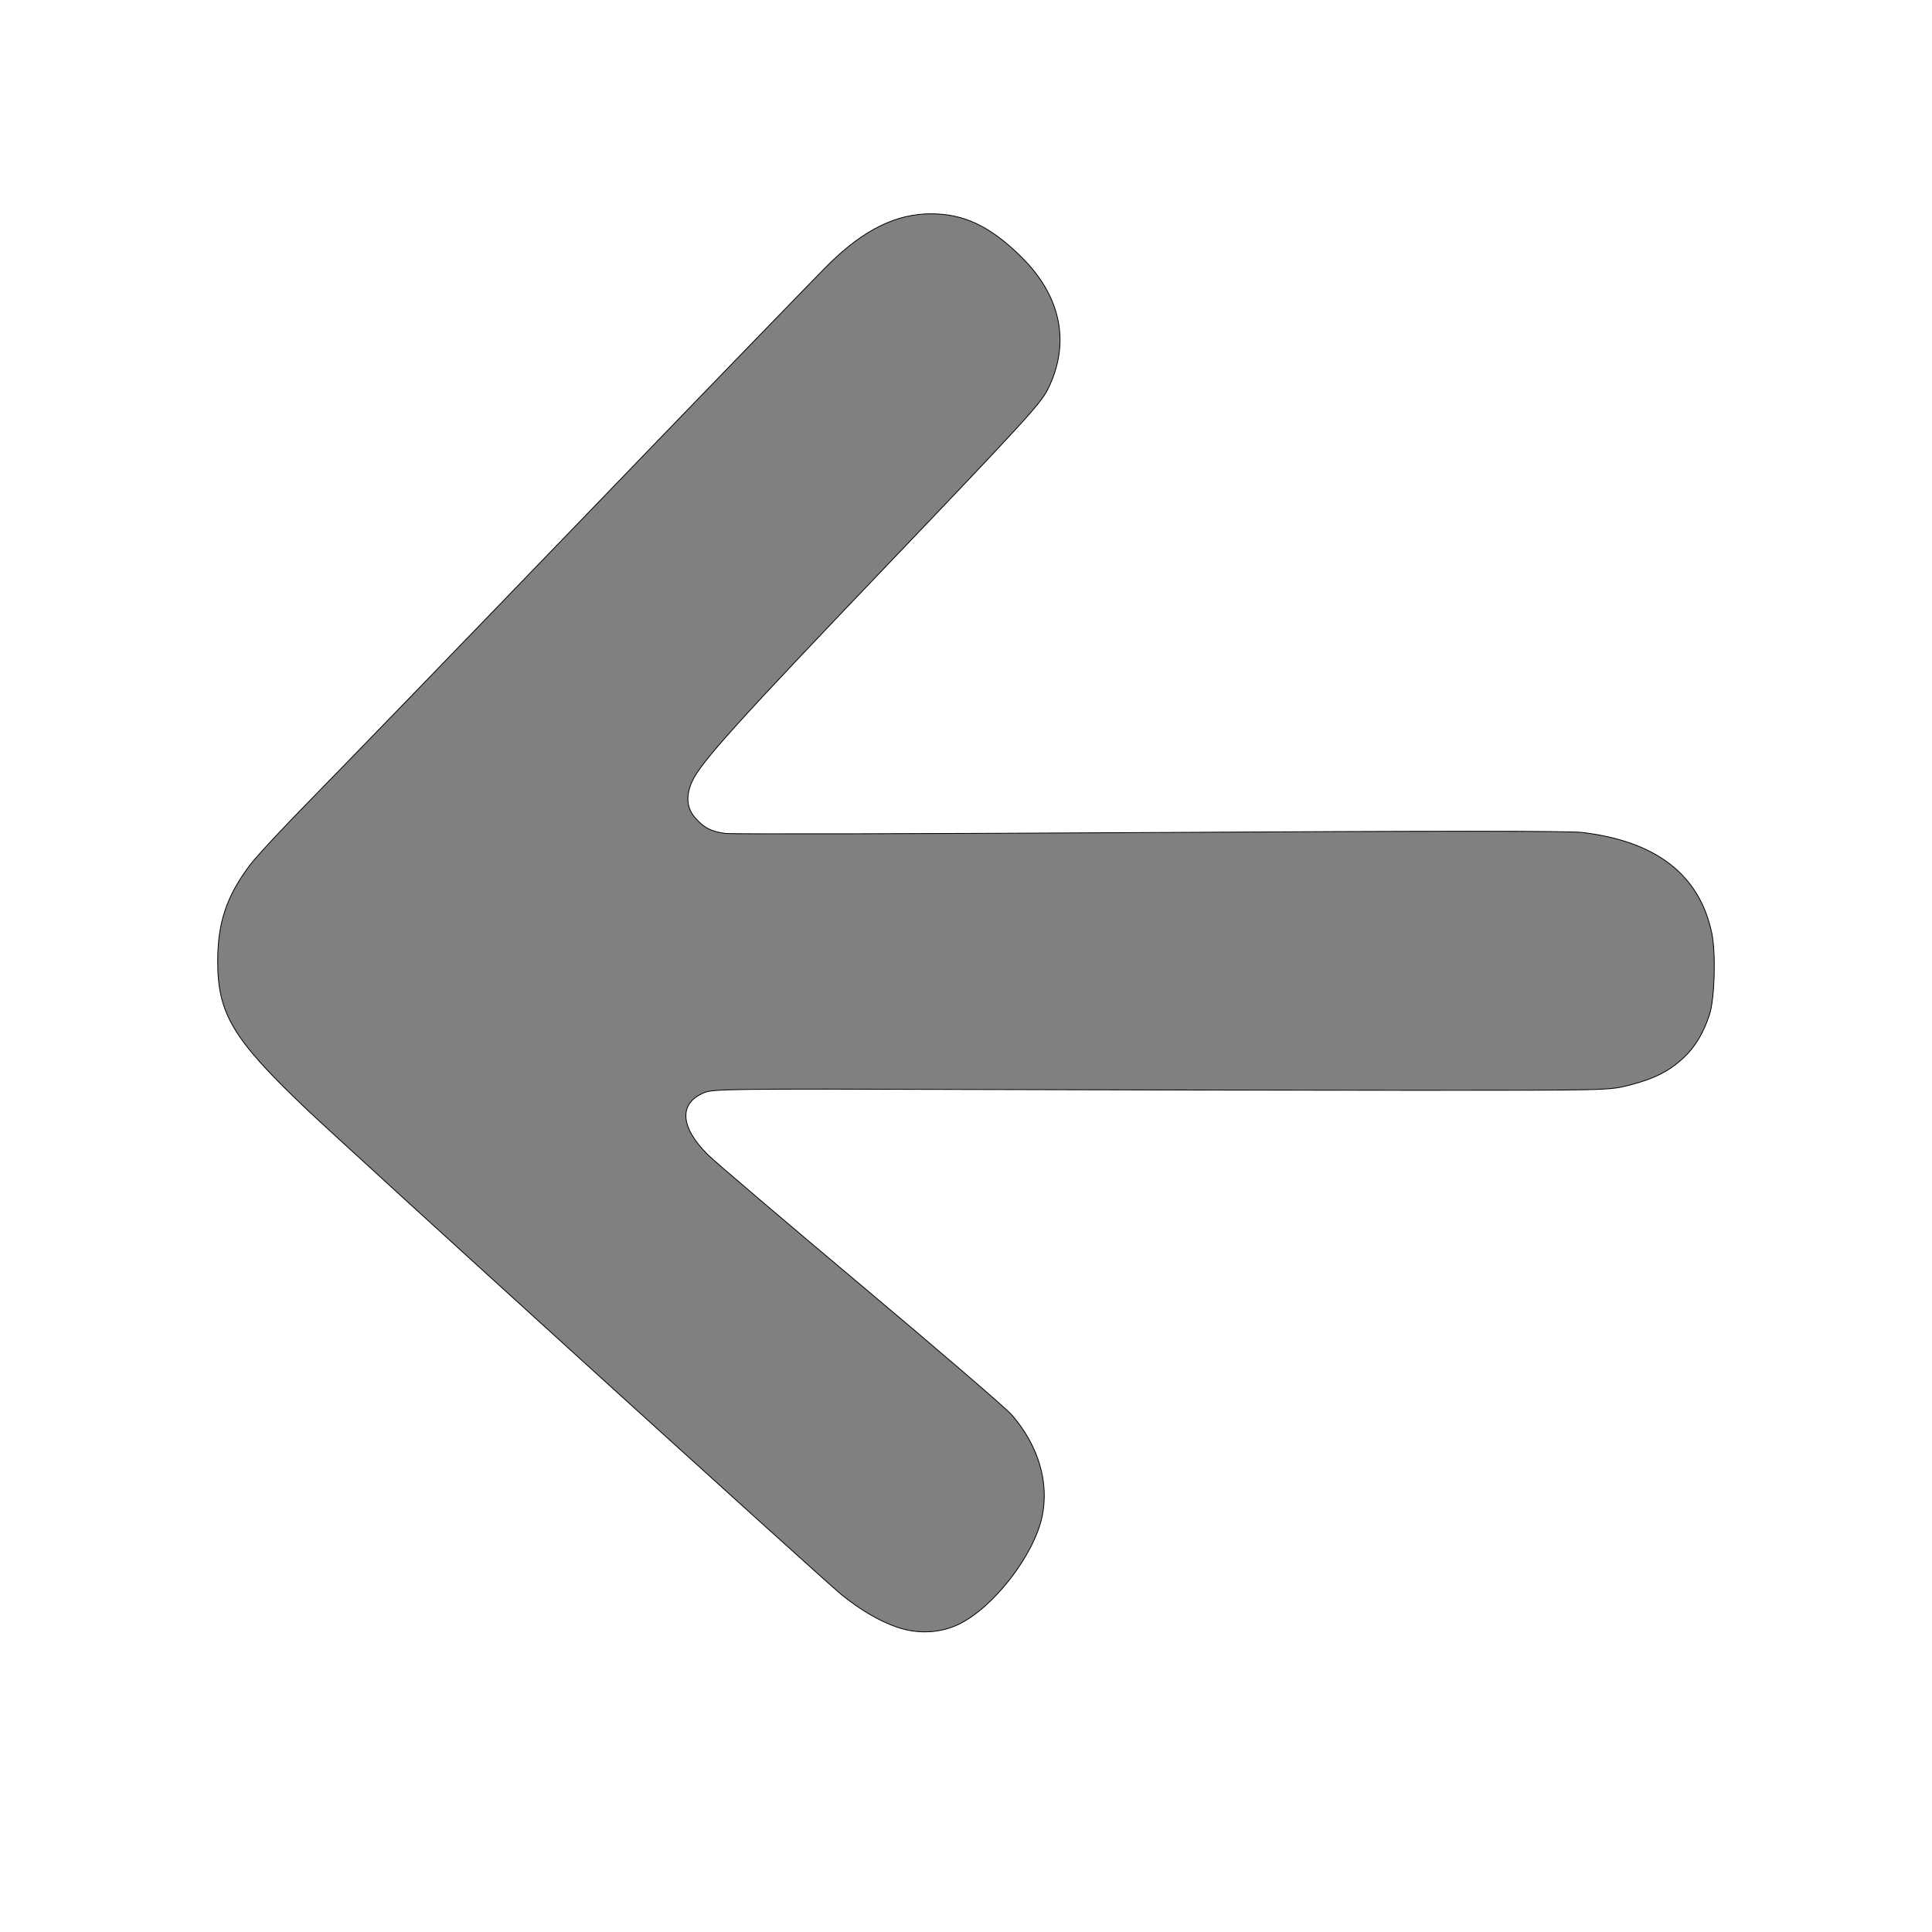
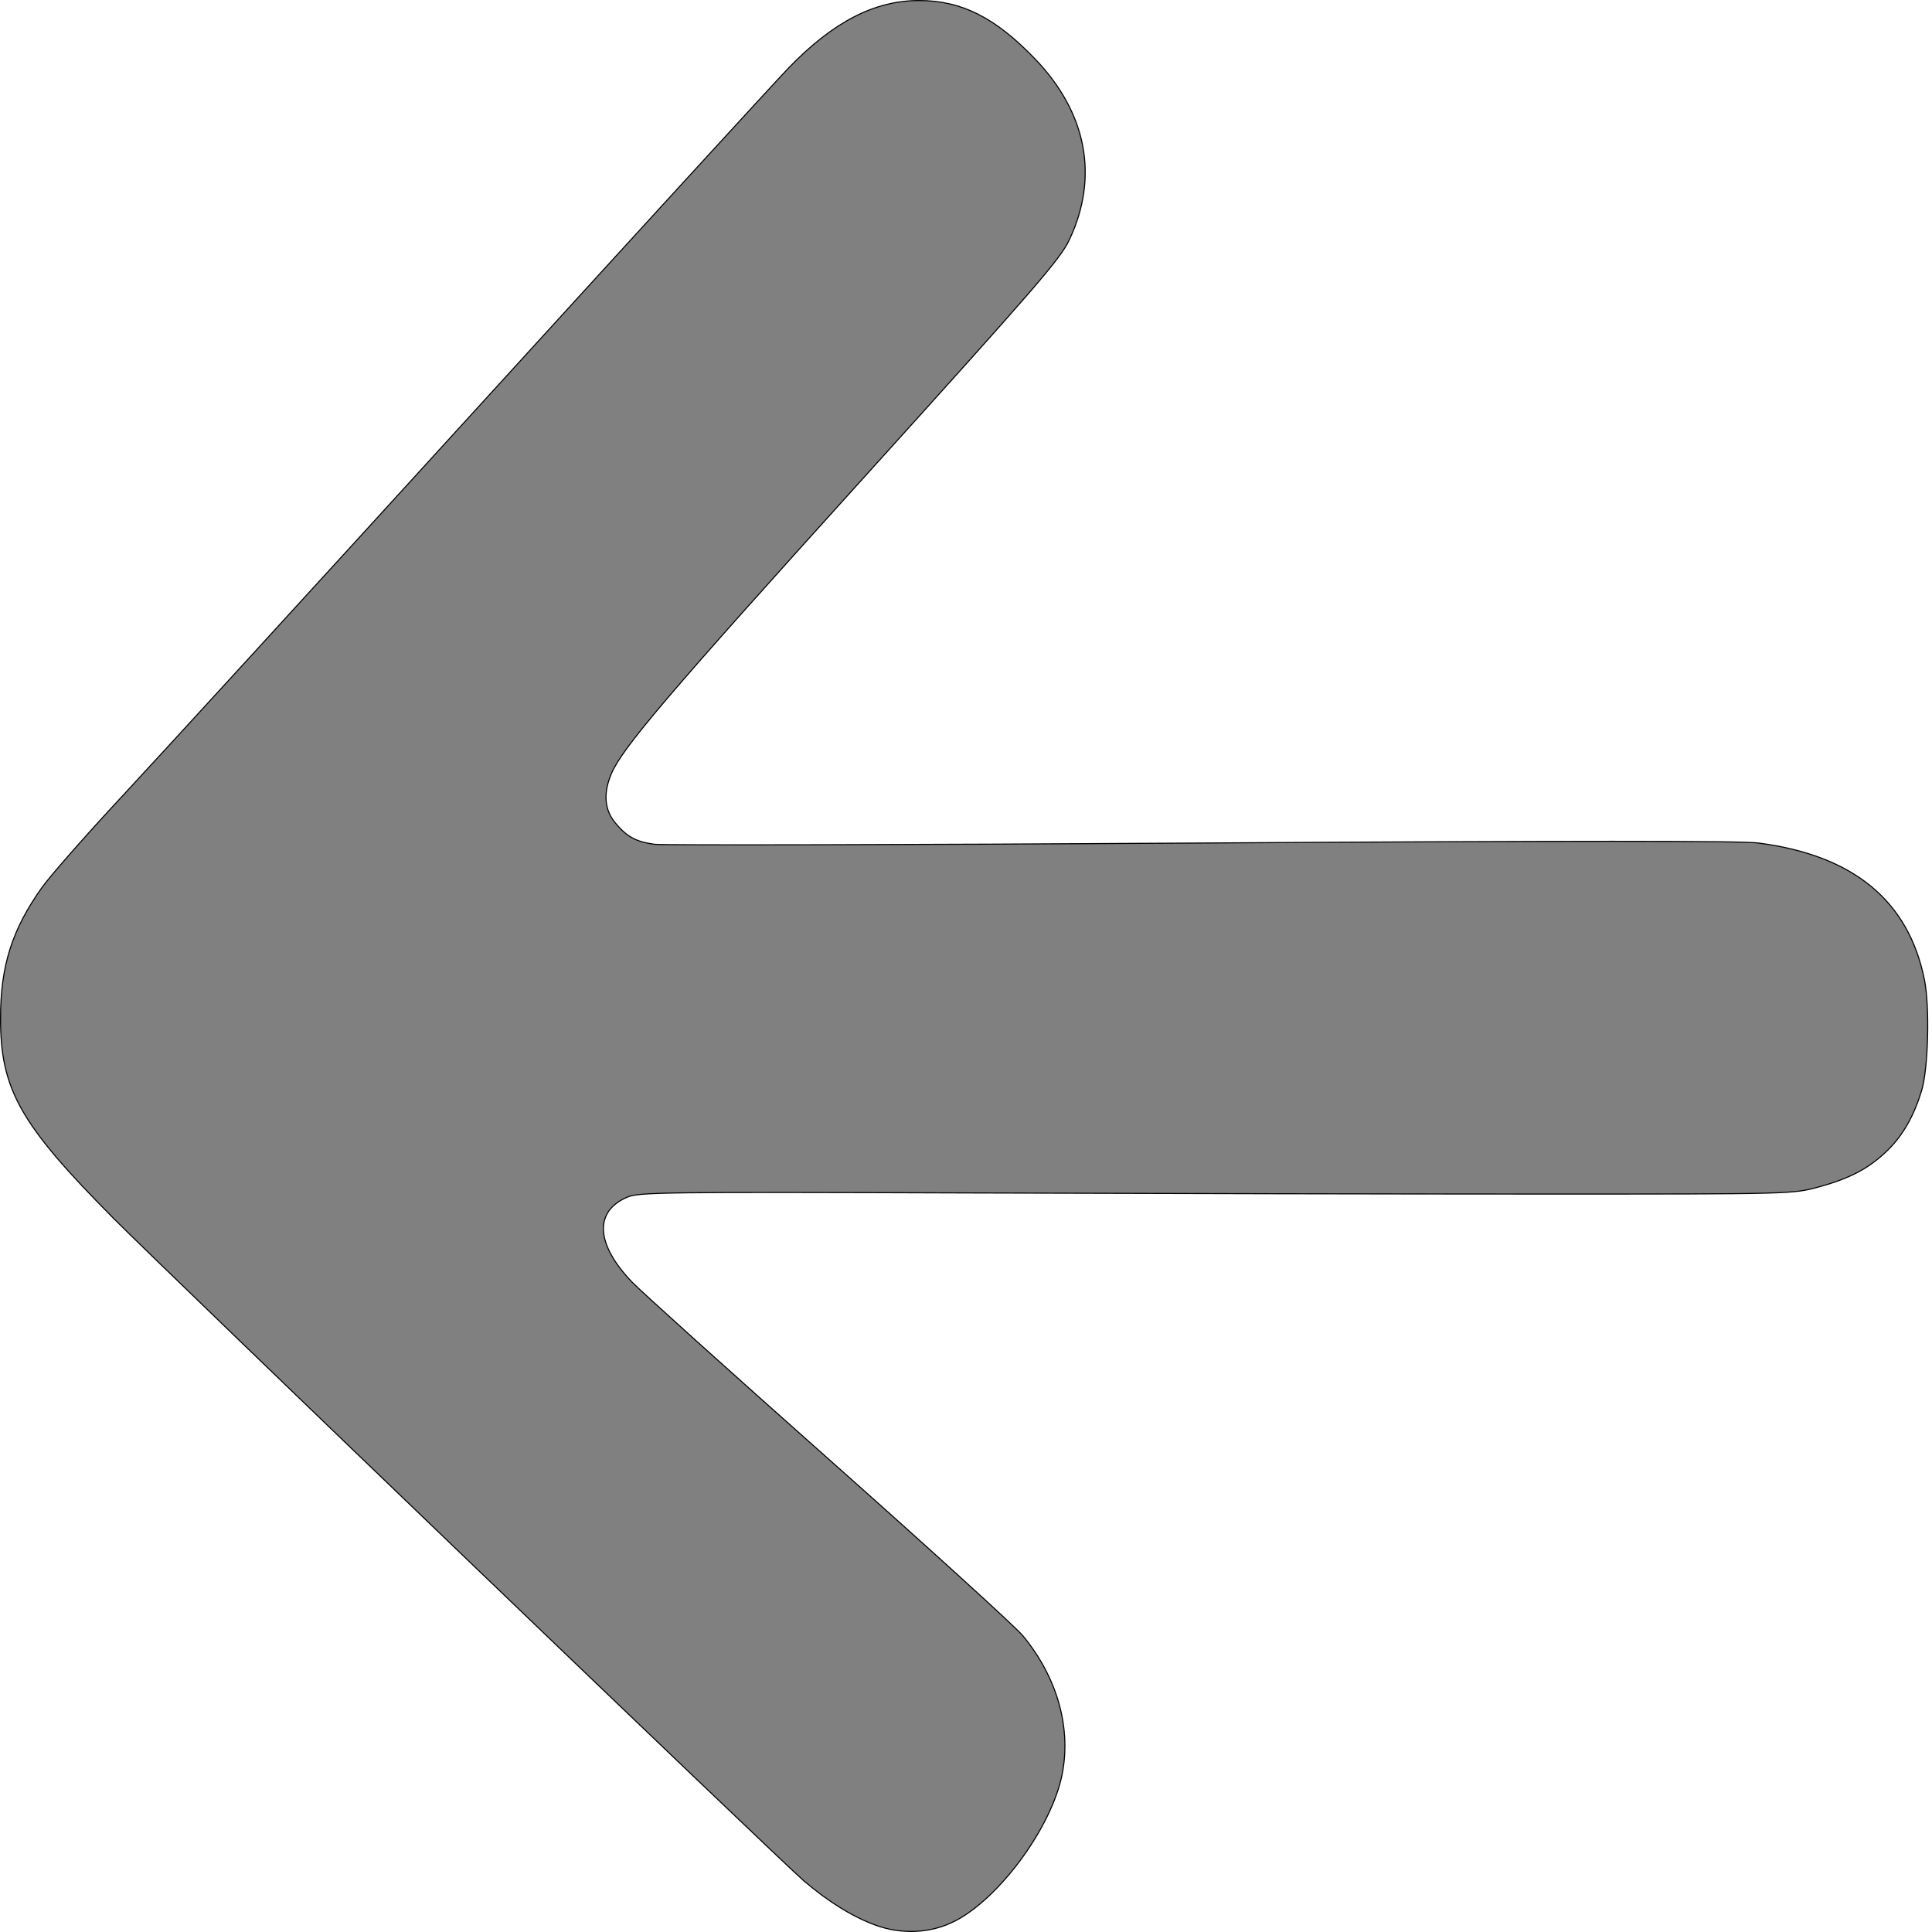
<svg xmlns="http://www.w3.org/2000/svg" width="120mm" height="120mm" viewBox="0 0 425.197 425.197" id="svg2816" version="1.1">
  <defs id="defs2818" />
  <g id="Template" style="fill:none;stroke:#000000;stroke-width:0.354px">
-     <path style="fill:#808080;stroke-width:0.177px" d="m 197.374,358.096 c -3.897,-1.364 -7.927,-3.724 -12.142,-7.11 C 181.387,347.897 76.016,252.26 67.153,243.815 51.217,228.63 47.894,223.045 47.911,211.48 c 0.012,-8.424 1.972,-14.265 7.056,-21.034 1.44,-1.917 7.601,-8.548 13.691,-14.735 6.09,-6.188 33.295,-34.312 60.454,-62.5 27.159,-28.187 51.253,-53.078 53.543,-55.313 7.594,-7.412 14.636,-10.845 22.249,-10.846 7.244,-9.52e-4 12.992,2.733 19.784,9.408 8.892,8.74 10.972,19.107 5.878,29.29 -1.542,3.083 -5.478,7.385 -35.531,38.838 -32.823,34.353 -40.81,43.214 -42.7,47.371 -1.444,3.176 -1.227,5.878 0.643,8.008 1.969,2.243 3.5,3.035 6.676,3.456 1.375,0.182 43.417,0.092 93.426,-0.199 63.509,-0.37 92.23,-0.372 95.25,-0.005 16.234,1.971 25.677,9.32 28.395,22.1 0.931,4.377 0.659,14.379 -0.488,17.94 -1.303,4.045 -3.167,7.158 -5.717,9.543 -3.165,2.961 -6.502,4.642 -11.995,6.042 -4.352,1.11 -4.562,1.115 -46.621,1.115 -23.238,0 -67.562,-0.081 -98.5,-0.181 -52.358,-0.168 -56.397,-0.121 -58.381,0.682 -5.709,2.31 -5.393,7.602 0.819,13.727 1.547,1.525 16.698,14.427 33.67,28.672 16.972,14.244 31.877,27.064 33.123,28.489 5.877,6.718 8.318,14.897 6.704,22.462 -1.806,8.467 -10.602,19.859 -18.234,23.615 -4.123,2.029 -9.148,2.275 -13.73,0.671 z" id="path3337" />
+     <path style="fill:#808080;stroke-width:0.235px" d="m 192.583,423.652 c -5.018,-1.858 -10.207,-5.07 -15.635,-9.681 C 171.996,409.763 36.308,279.539 24.896,268.041 4.375,247.363 0.095,239.759 0.117,224.011 0.133,212.54 2.656,204.588 9.203,195.37 c 1.854,-2.61 9.788,-11.639 17.63,-20.065 7.843,-8.425 42.874,-46.722 77.847,-85.103 34.973,-38.382 66,-72.274 68.947,-75.316 9.779,-10.092 18.847,-14.767 28.65,-14.768 9.328,-0.001 16.73,3.721 25.476,12.811 11.45,11.9 14.129,26.017 7.569,39.883 -1.986,4.198 -7.054,10.056 -45.753,52.884 -42.266,46.776 -52.551,58.842 -54.985,64.503 -1.859,4.325 -1.58,8.004 0.828,10.904 2.536,3.054 4.507,4.133 8.596,4.705 1.771,0.248 55.908,0.126 120.306,-0.271 81.781,-0.504 118.766,-0.506 122.654,-0.007 20.905,2.683 33.065,12.69 36.565,30.092 1.199,5.96 0.849,19.579 -0.628,24.428 -1.677,5.508 -4.079,9.747 -7.362,12.994 -4.076,4.032 -8.372,6.32 -15.446,8.228 -5.604,1.511 -5.874,1.518 -60.035,1.518 -29.923,0 -87.001,-0.111 -126.839,-0.246 -67.422,-0.229 -72.624,-0.165 -75.178,0.928 -7.351,3.146 -6.945,10.352 1.054,18.691 1.992,2.077 21.503,19.645 43.357,39.041 21.854,19.396 41.048,36.852 42.653,38.792 7.568,9.148 10.711,20.284 8.633,30.585 -2.326,11.53 -13.652,27.041 -23.48,32.156 -5.309,2.763 -11.78,3.097 -17.68,0.913 z" id="path3337" />
  </g>
</svg>
